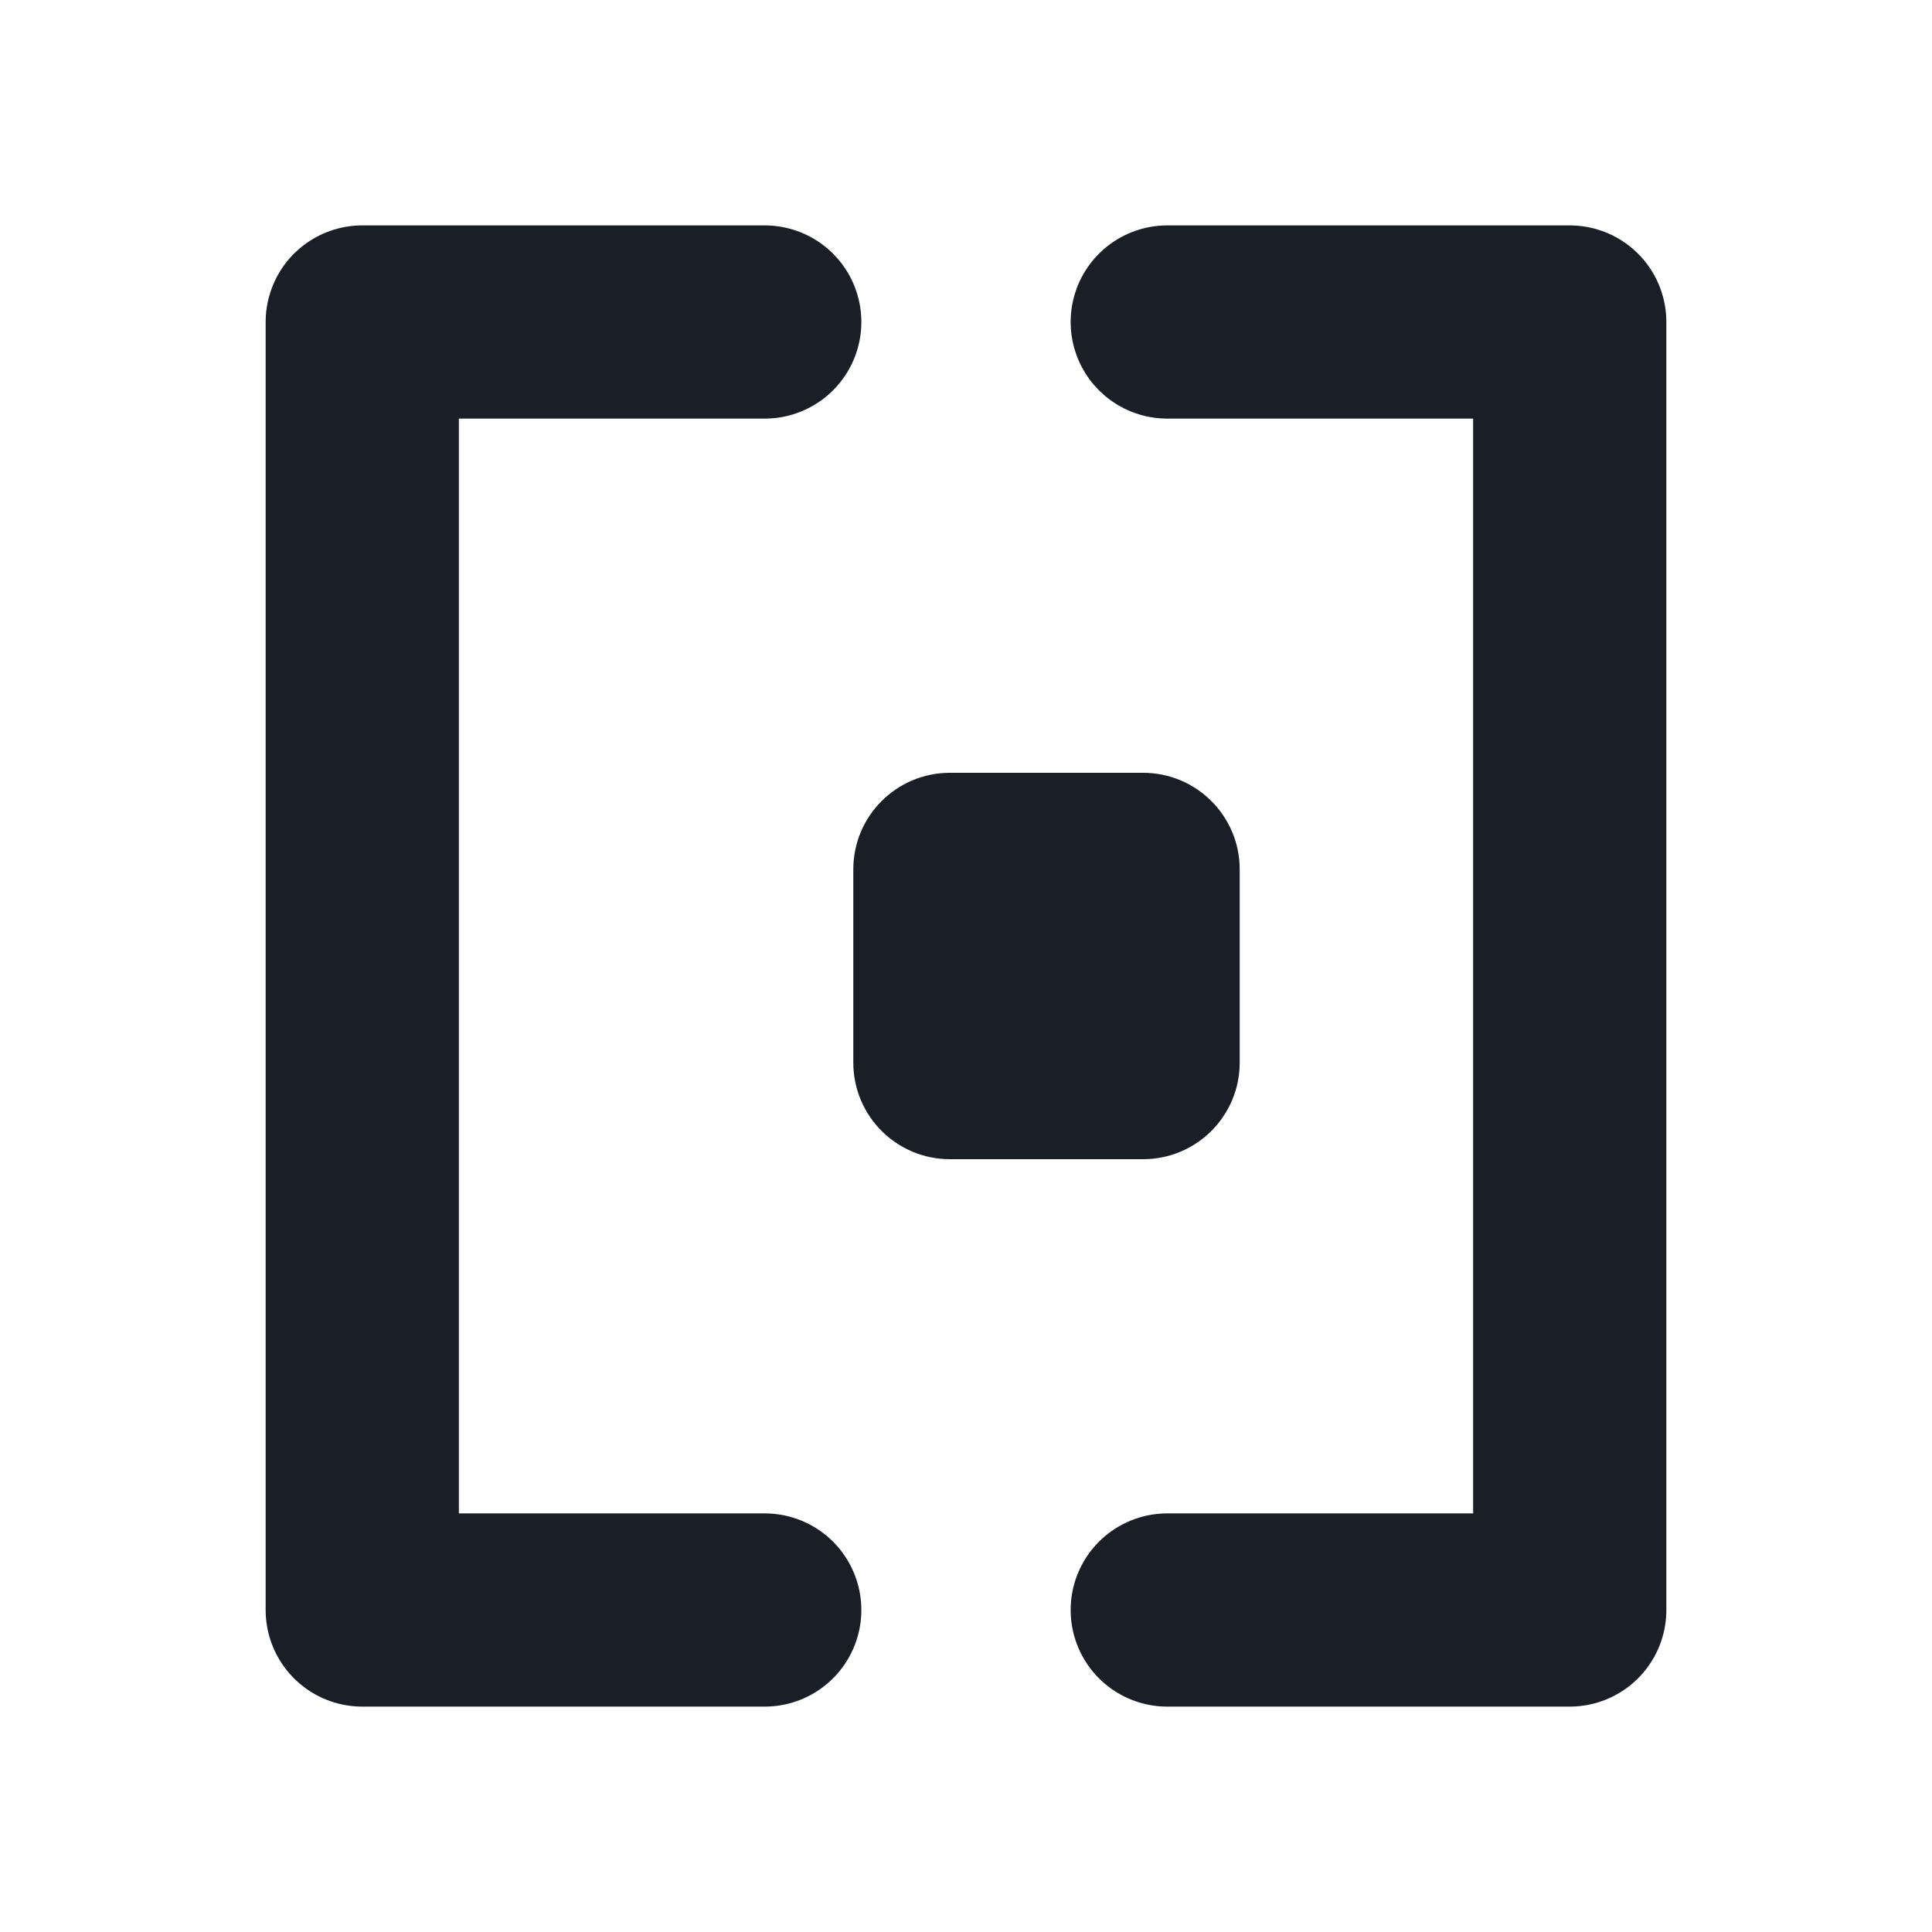
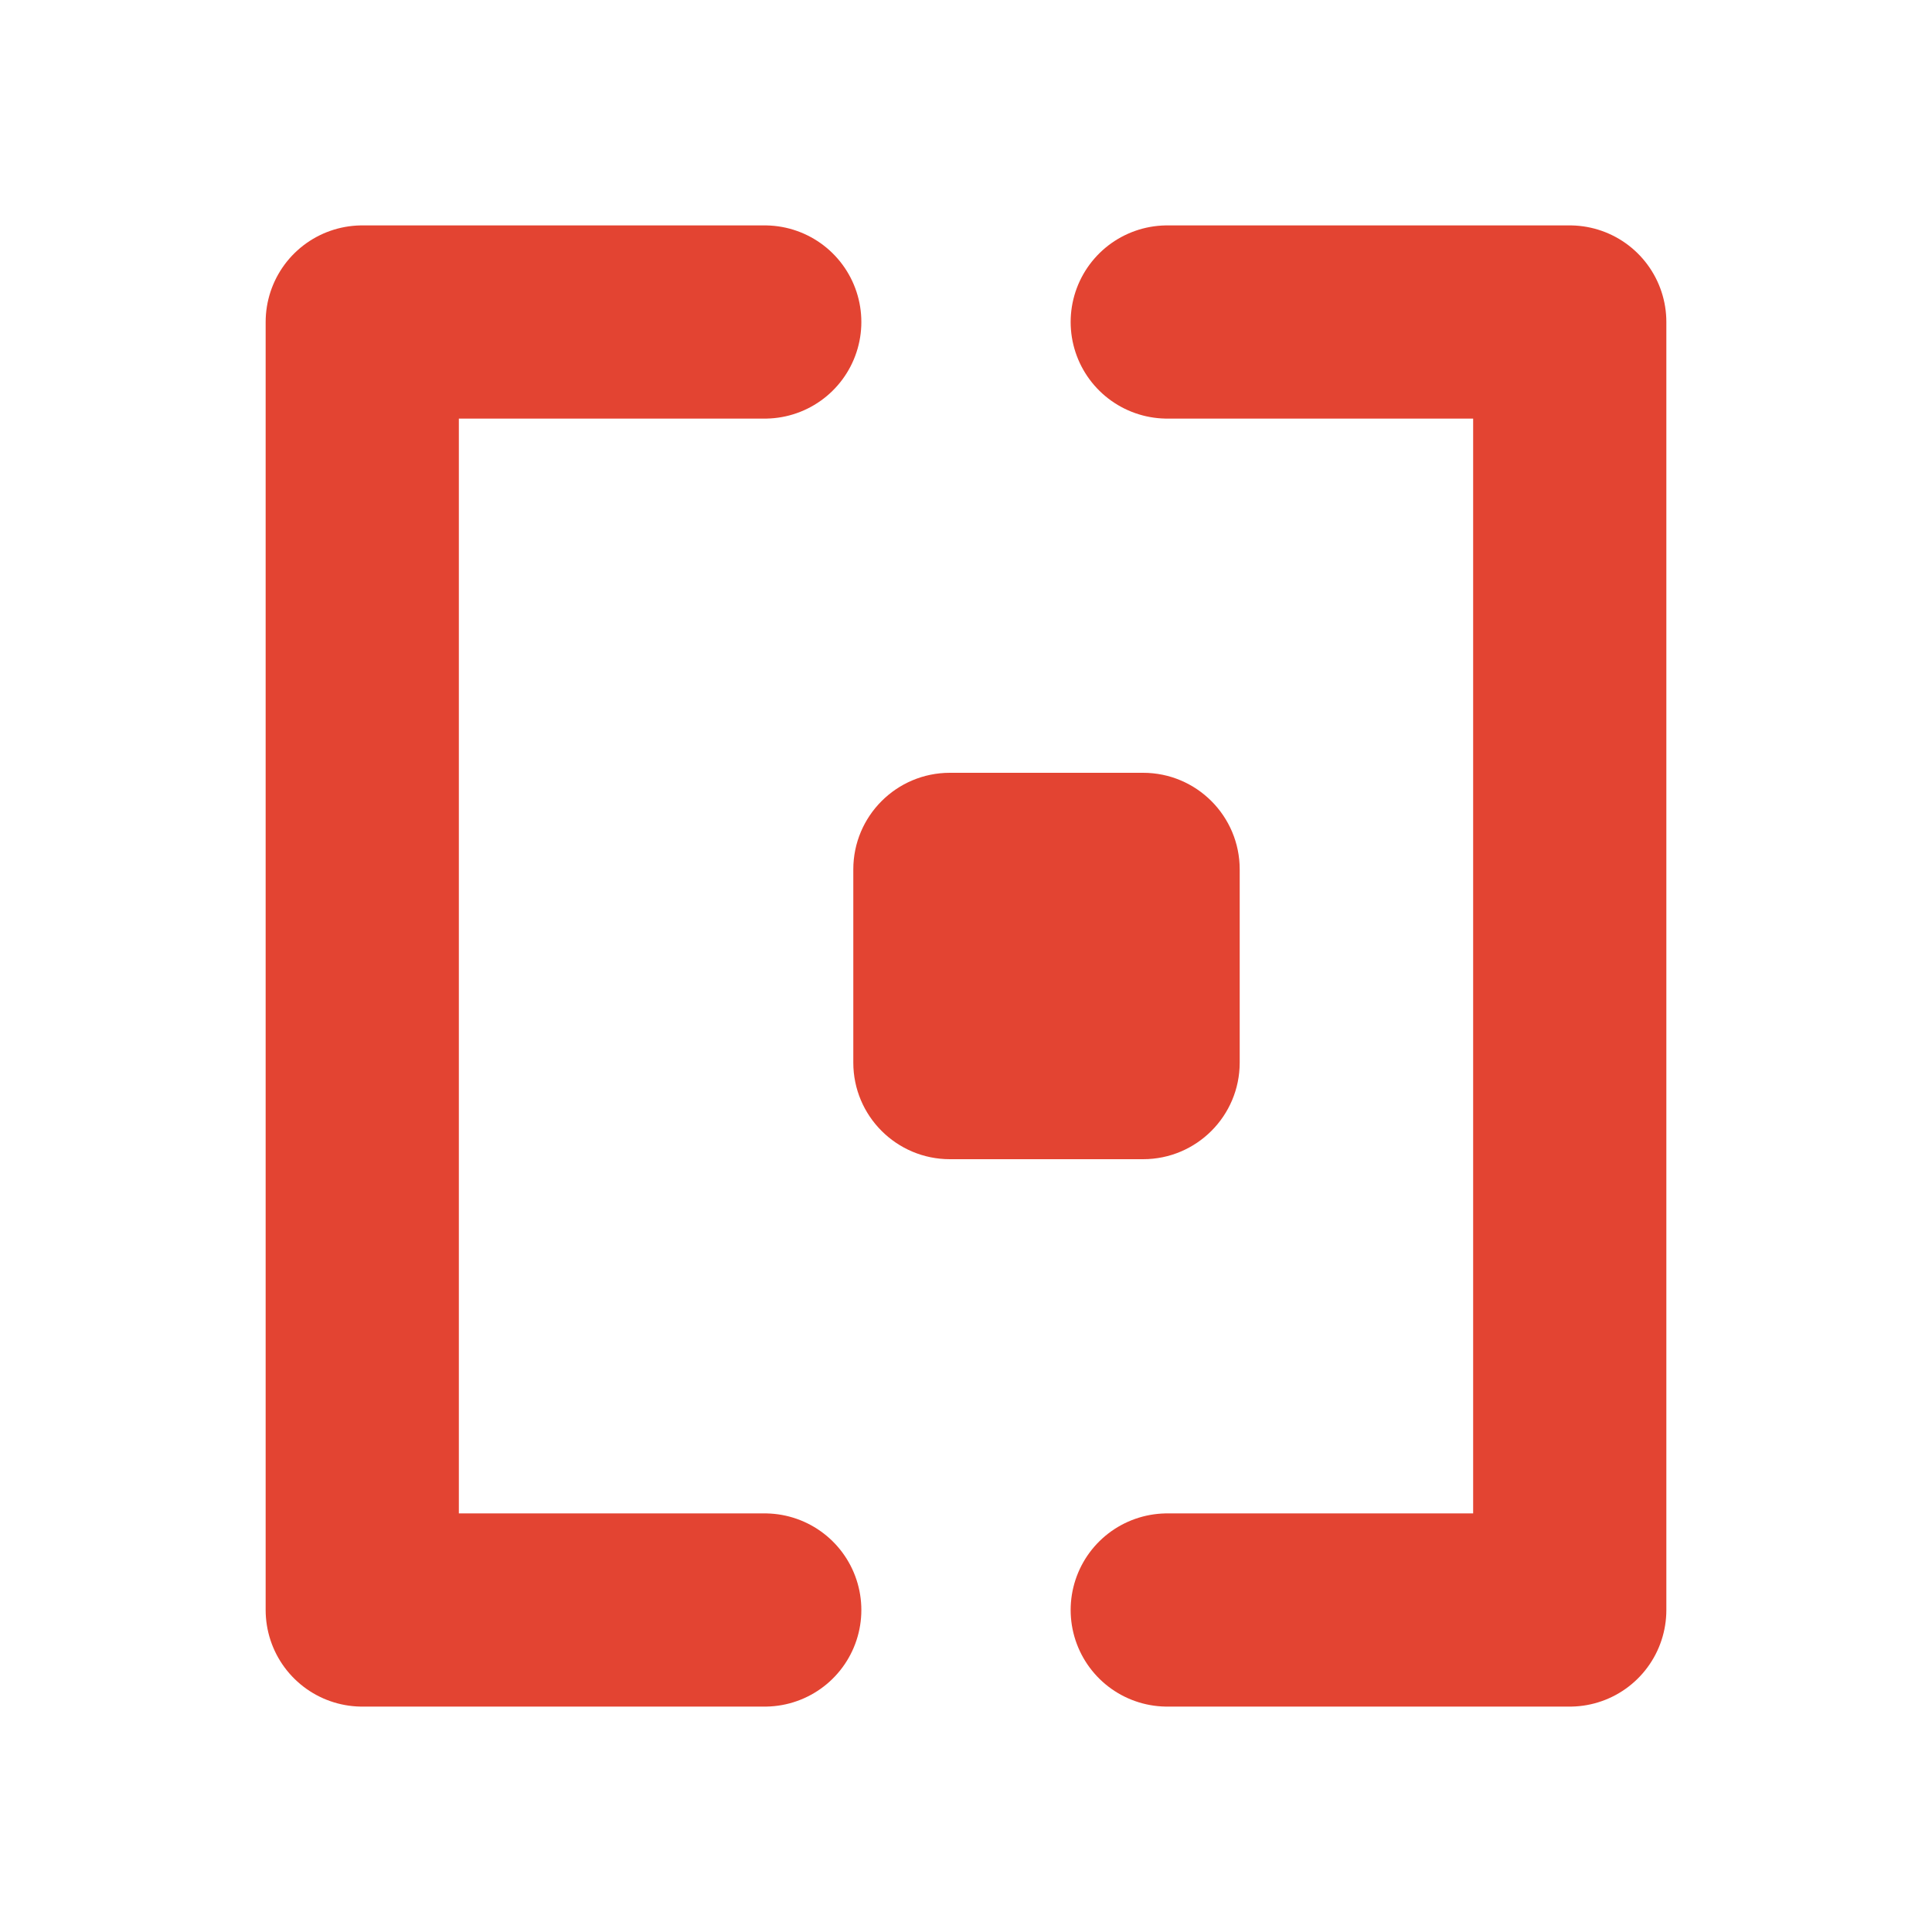
<svg xmlns="http://www.w3.org/2000/svg" viewBox="0 0 24 24">
-   <style>
-     :root { color: #1A1F27; }
-     @media (prefers-color-scheme: dark) { :root { color: #FBFAF9; } }
-   </style>
-   <g fill="none" stroke="currentColor" stroke-width="2.4" stroke-linecap="round" stroke-linejoin="round">
+   <g fill="none" stroke="#e34432" stroke-width="2.4" stroke-linecap="round" stroke-linejoin="round">
    <path d="M9.5 4H4.5V20H9.5" />
    <path d="M14.5 4H19.5V20H14.5" />
  </g>
-   <rect x="10.6" y="9.6" width="4.8" height="4.8" rx="1.2" fill="currentColor" />
+   <rect x="10.6" y="9.6" width="4.8" height="4.8" rx="1.2" fill="#e34432" />
</svg>
